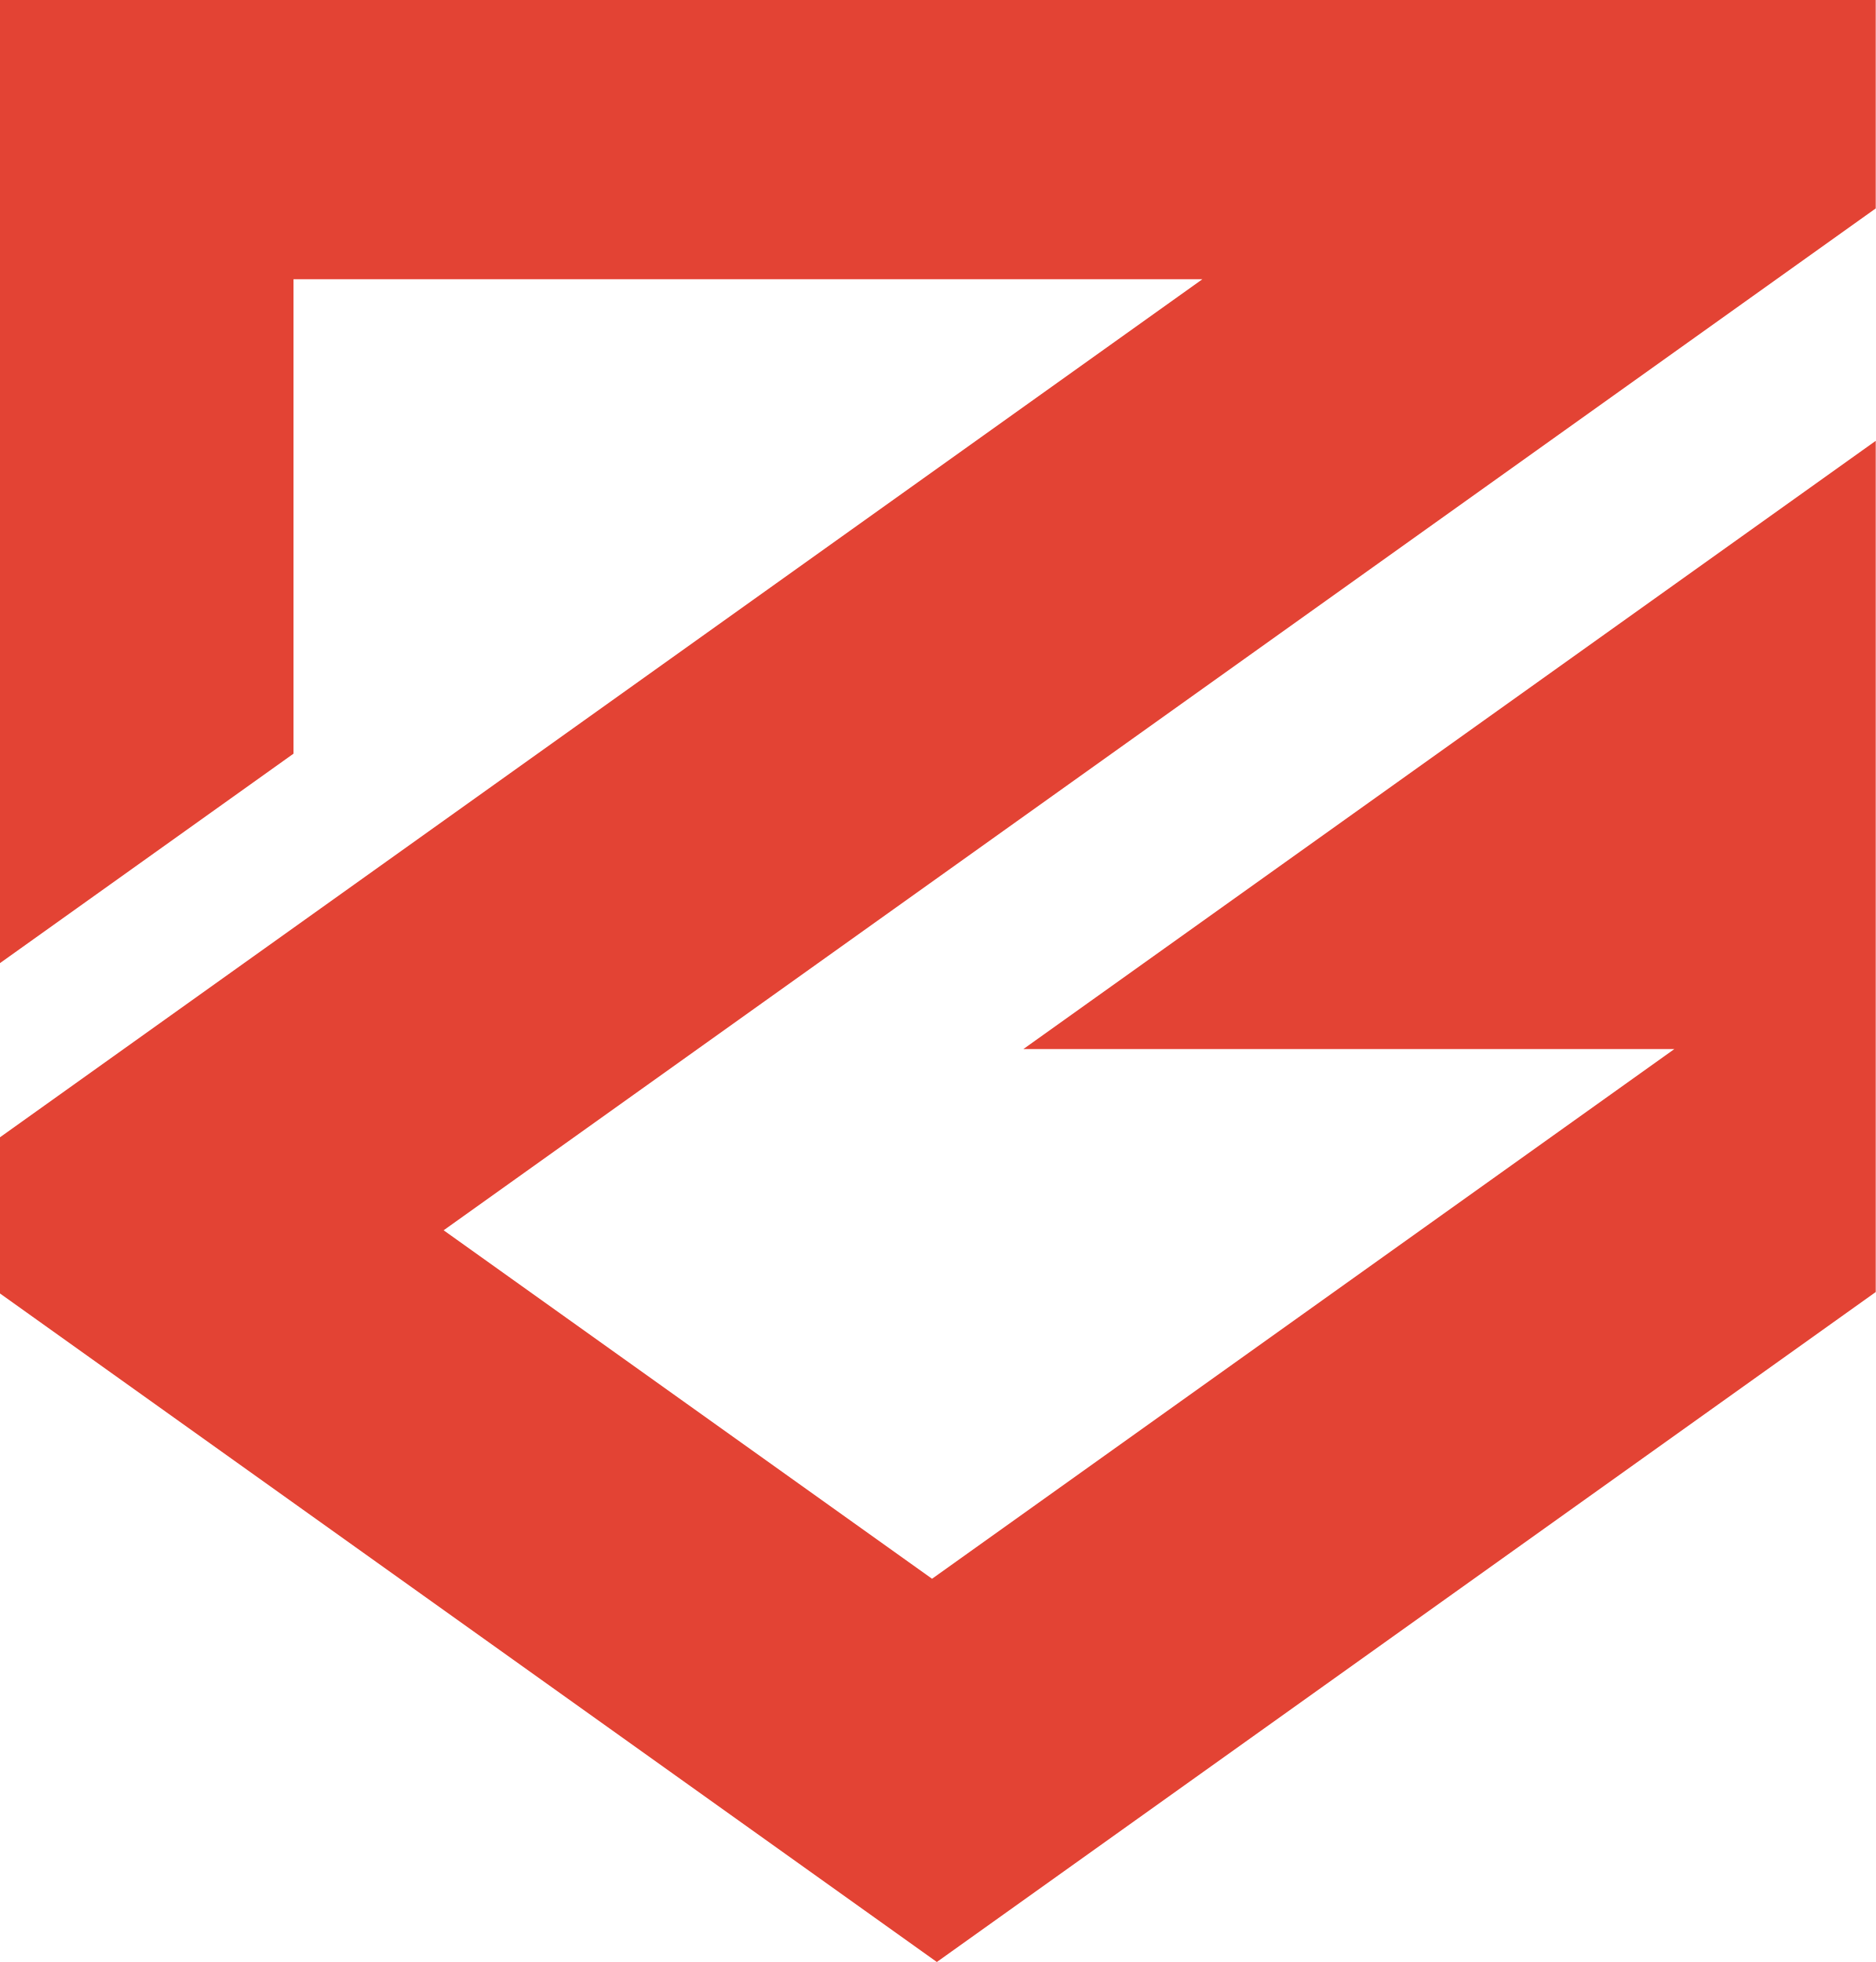
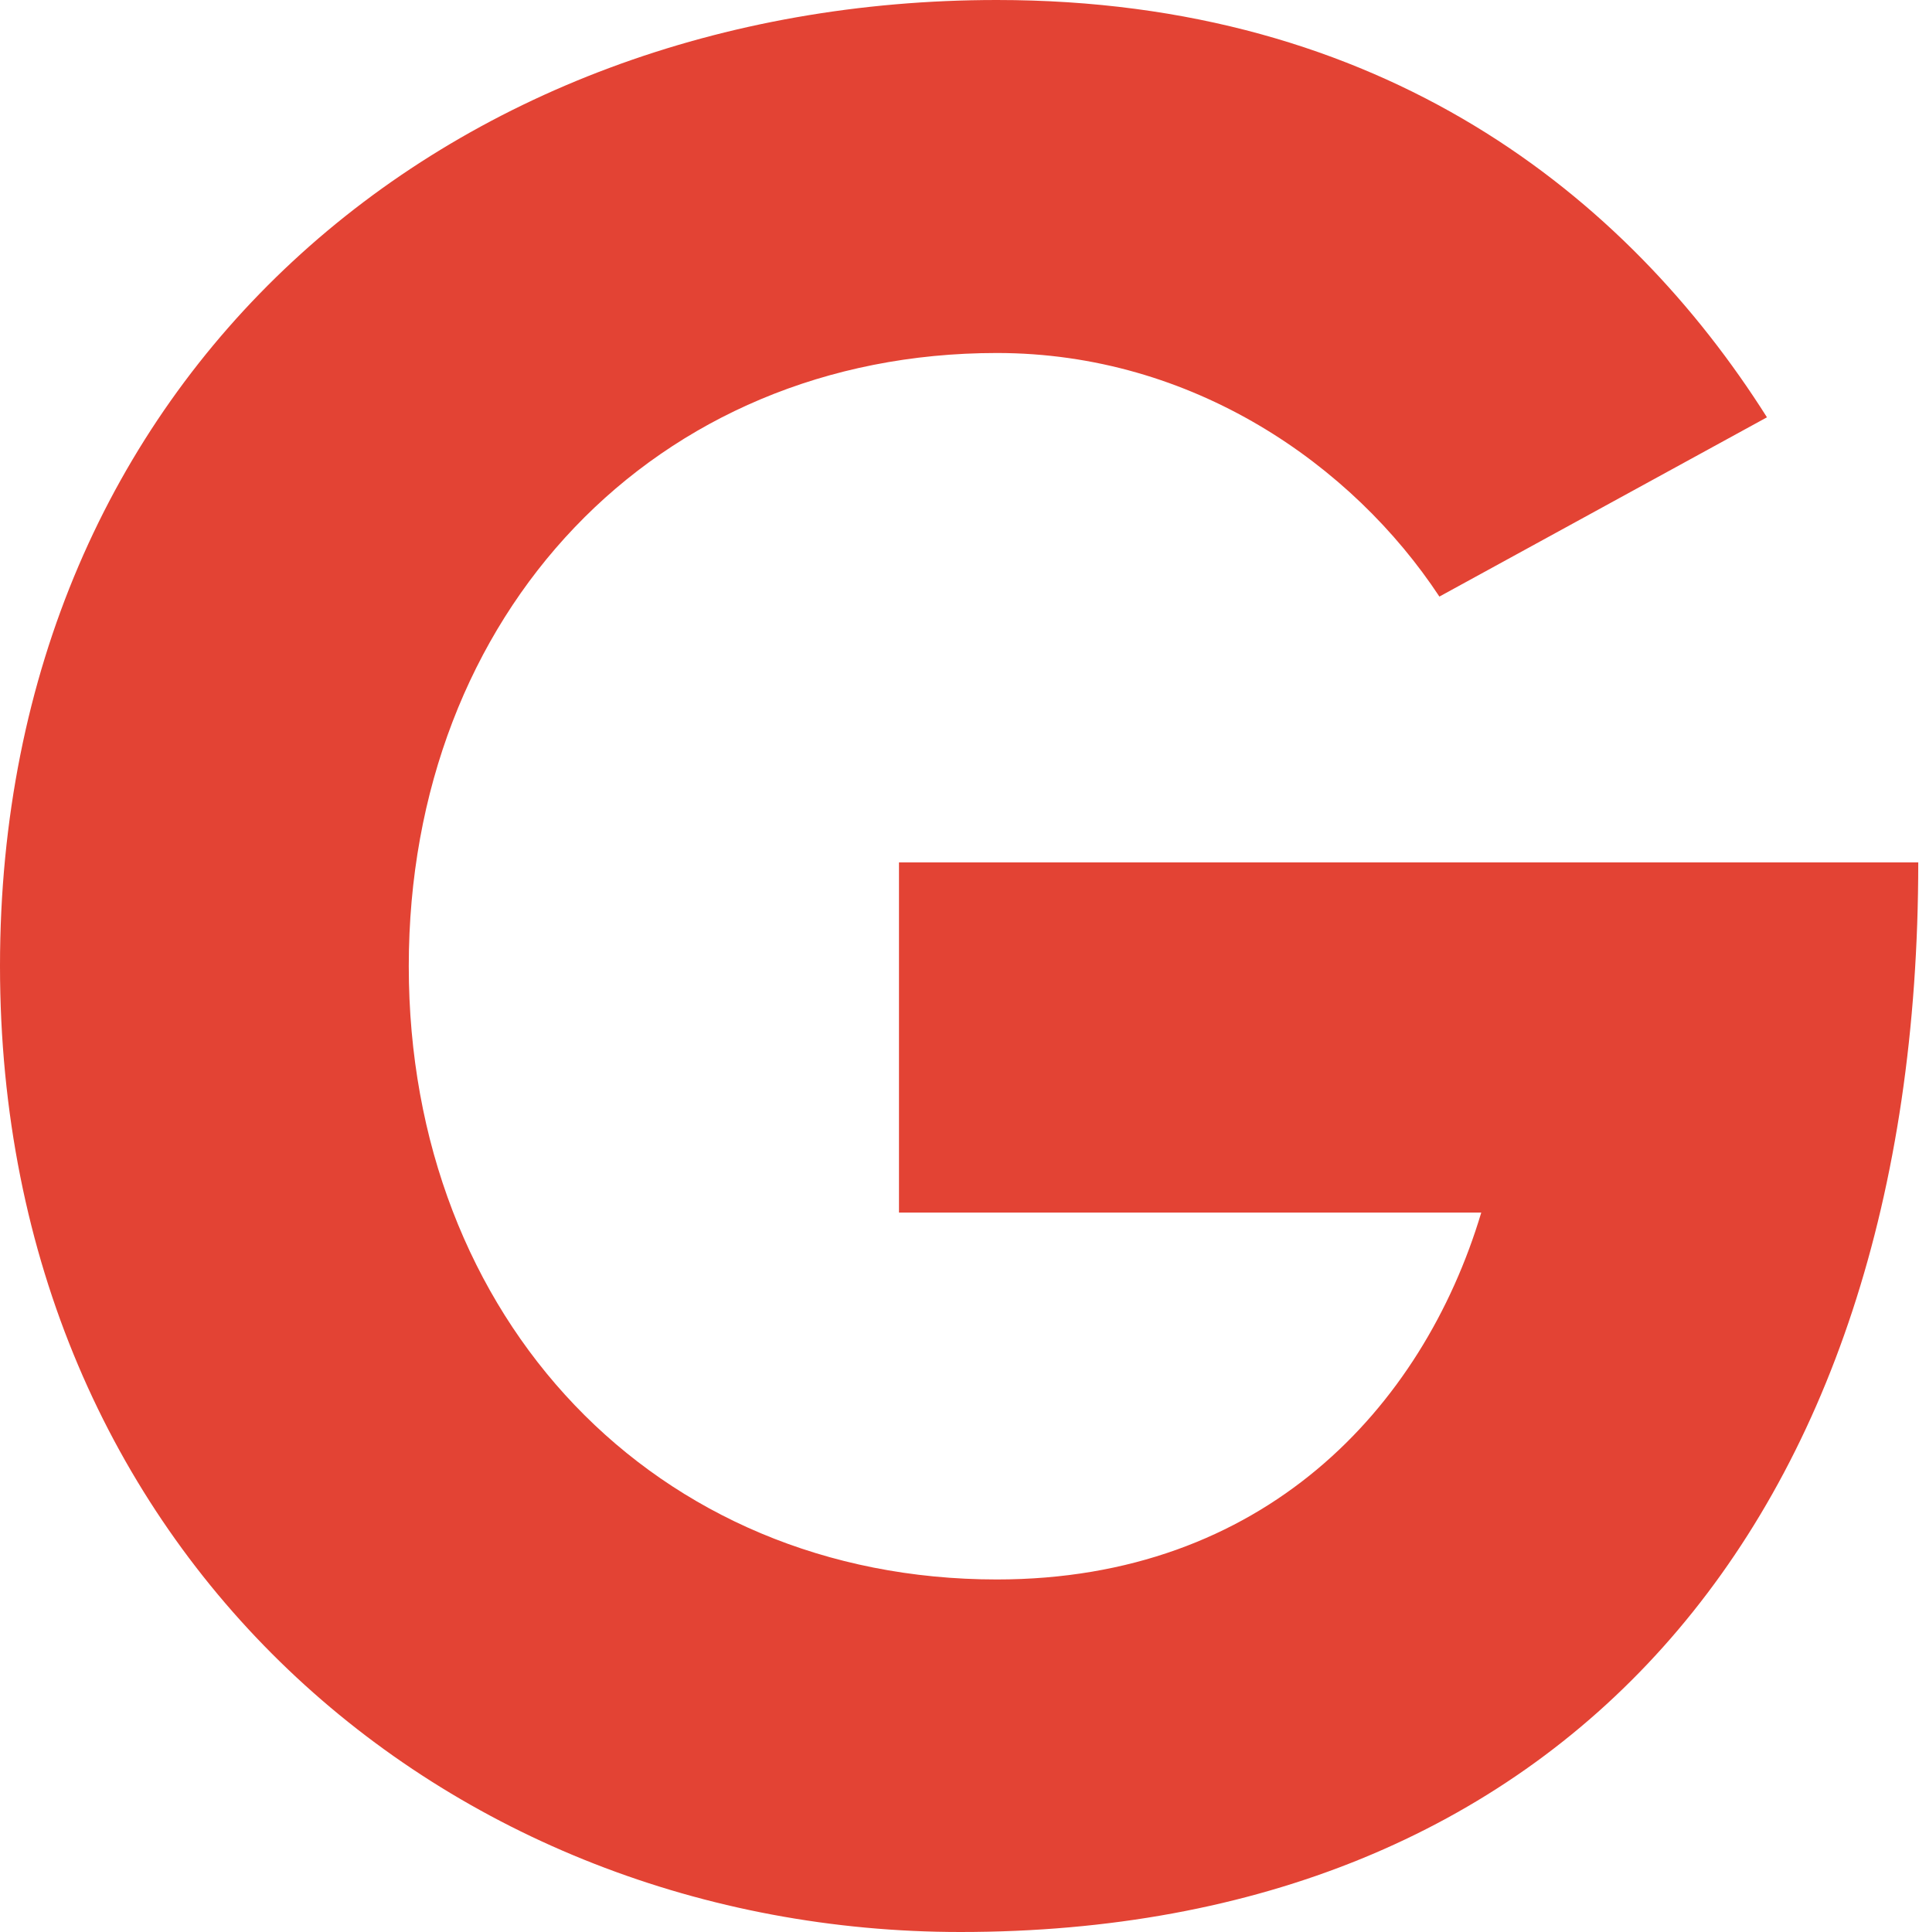
- <svg xmlns="http://www.w3.org/2000/svg" version="1.1" id="Layer_1" x="0px" y="0px" viewBox="0 0 258 269.8" style="enable-background:new 0 0 258 269.8;" xml:space="preserve">
+ <svg xmlns="http://www.w3.org/2000/svg" version="1.1" id="Layer_1" x="0px" y="0px" viewBox="0 0 82.92 83.52" style="enable-background:new 0 0 82.92 83.52;" xml:space="preserve">
  <style type="text/css">
	.st0{fill:#E34334;}
</style>
-   <polygon class="st0" points="258,0 220.09,0 212.46,0 165.38,0 40.37,0 0,0 0,38.4 0,132.44 40.37,103.64 40.37,38.4 165.38,38.4   0,156.39 0,177.87 128.86,269.8 258,177.67 258,60.62 140.76,144.26 230.3,144.26 128.2,217.1 61.02,169.18 258,28.66 " />
+   <path class="st0" d="M0,41.76C0,16.22,19.37,0,43.09,0c16.7,0,27.24,8.47,33.29,18.04l-14.16,7.75  c-3.75-5.69-10.65-10.53-19.13-10.53c-14.77,0-25.42,11.26-25.42,26.51s10.65,26.51,25.42,26.51c11.5,0,18.4-7.38,20.94-15.86H38.86  V37.28h44.06c0,28.81-15.62,46.24-41.4,46.24C19.37,83.52,0,67.18,0,41.76z" />
</svg>
